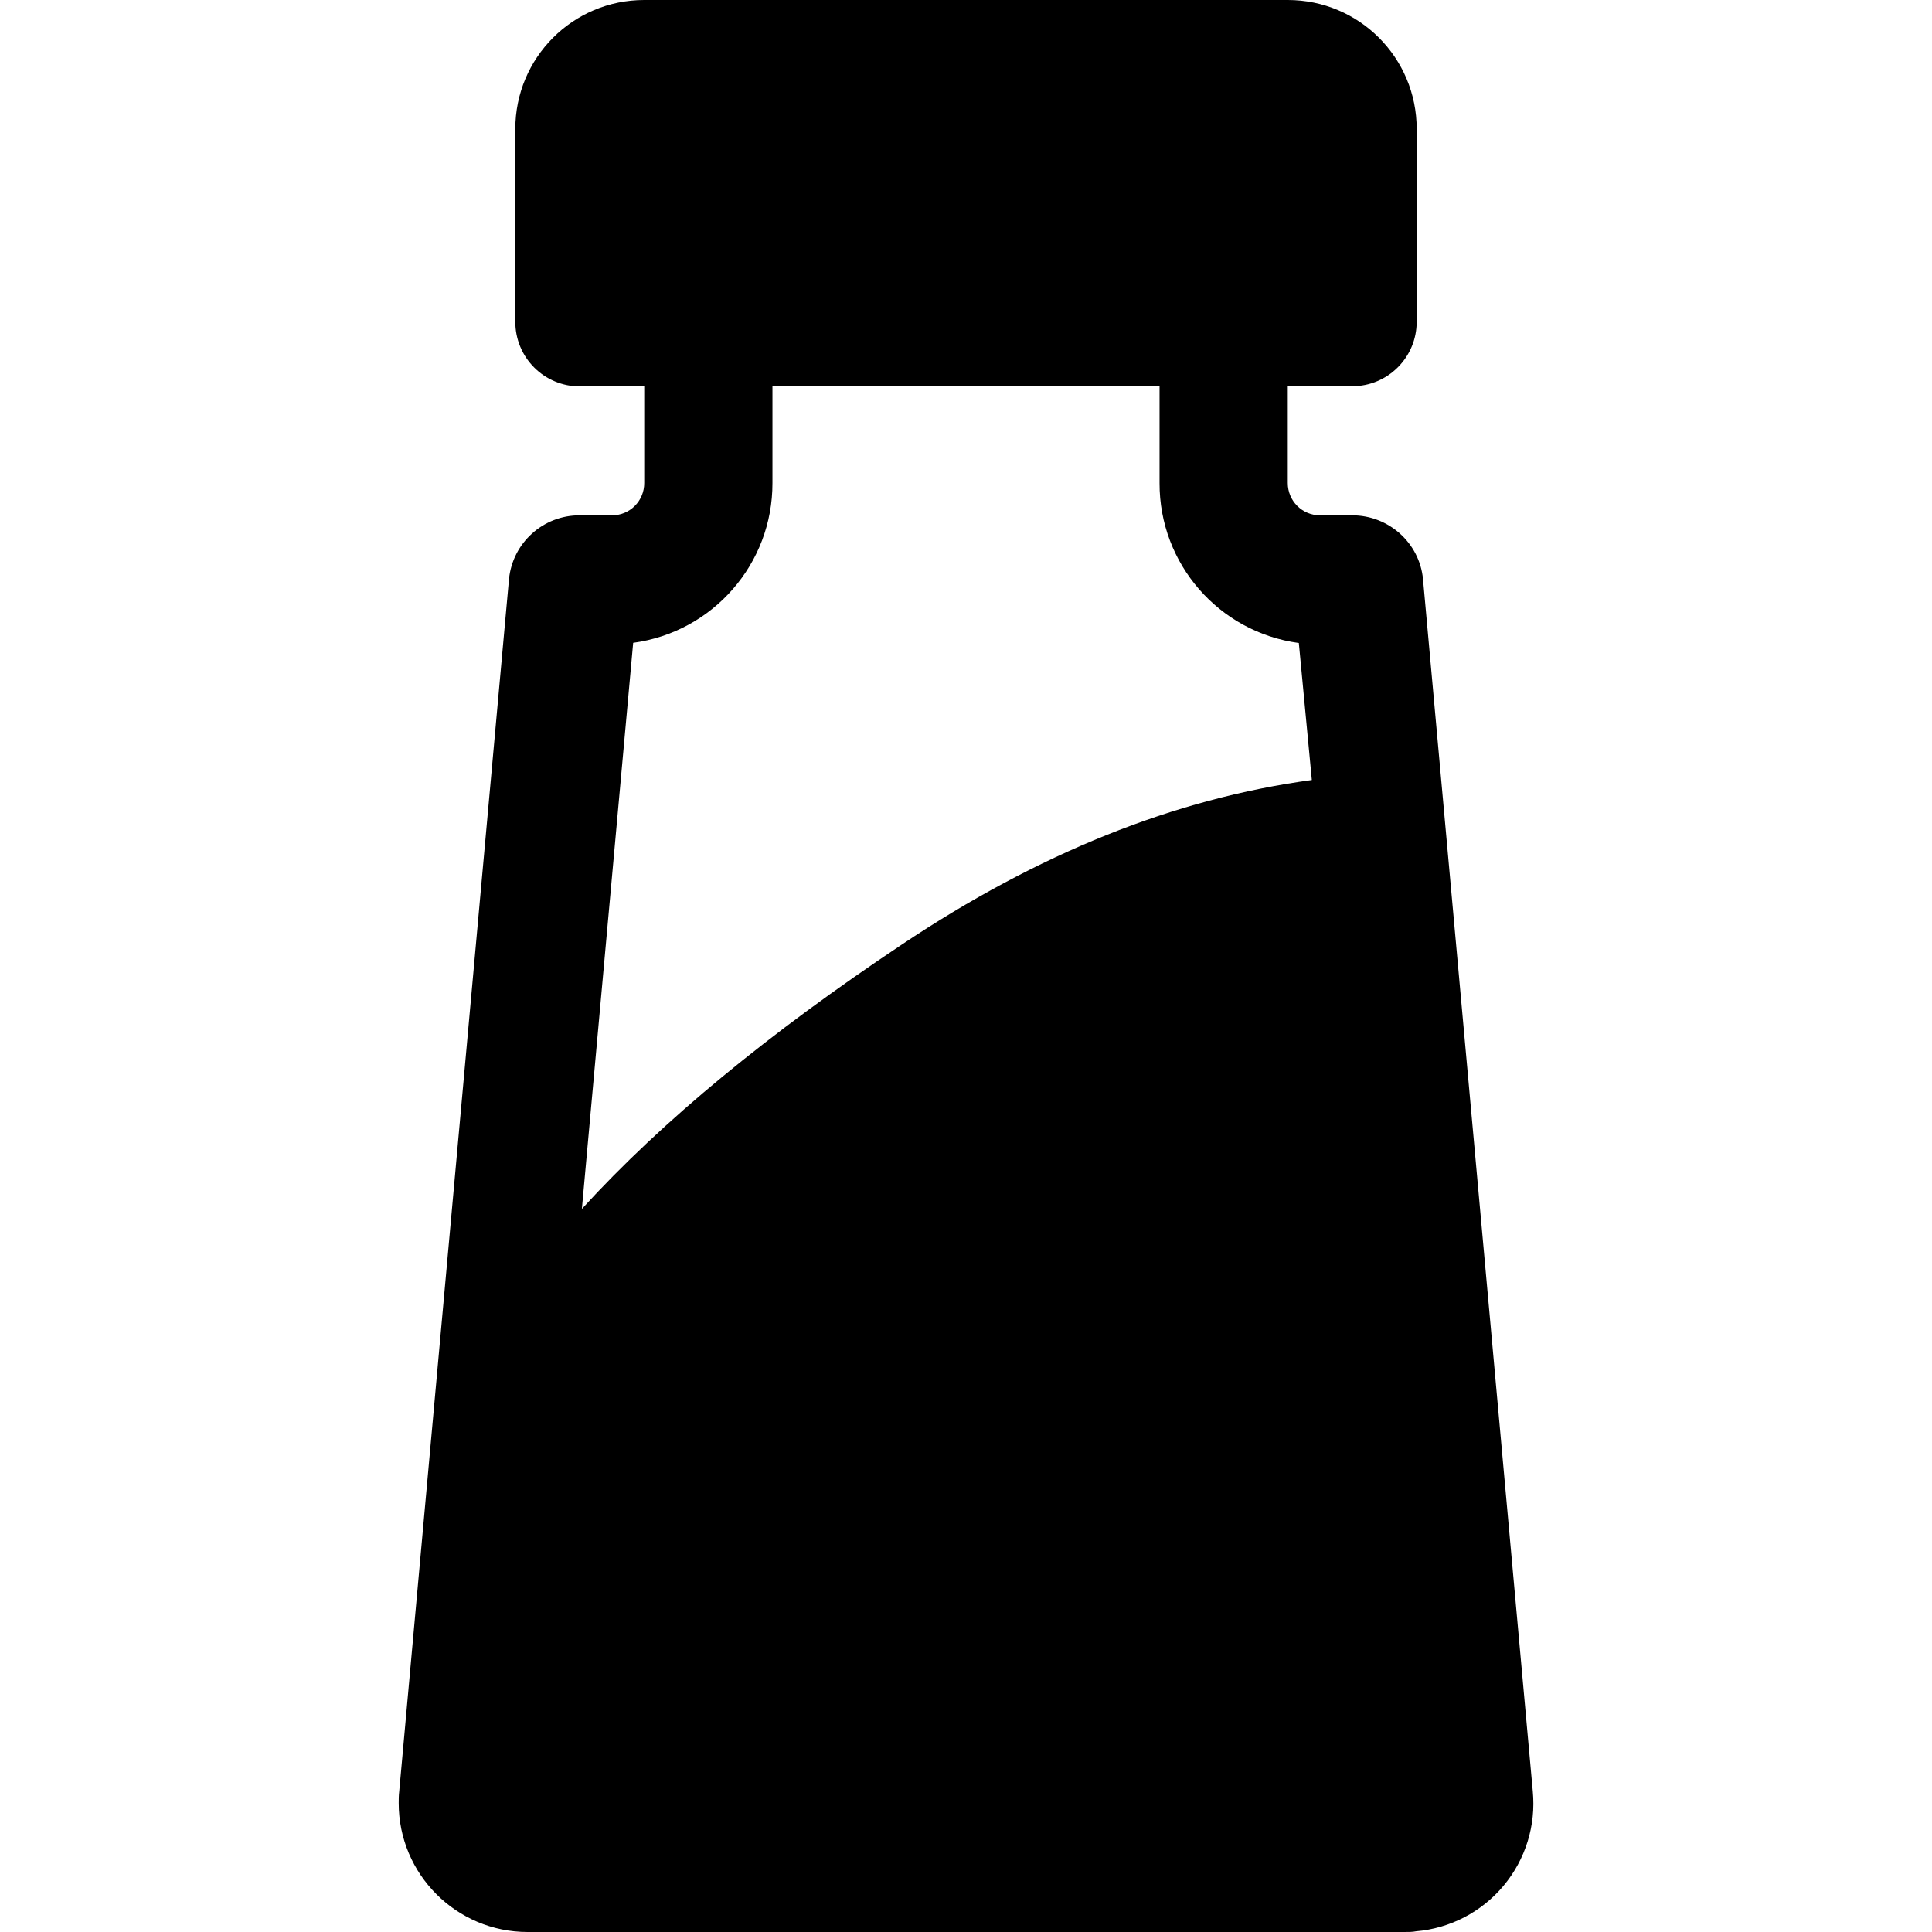
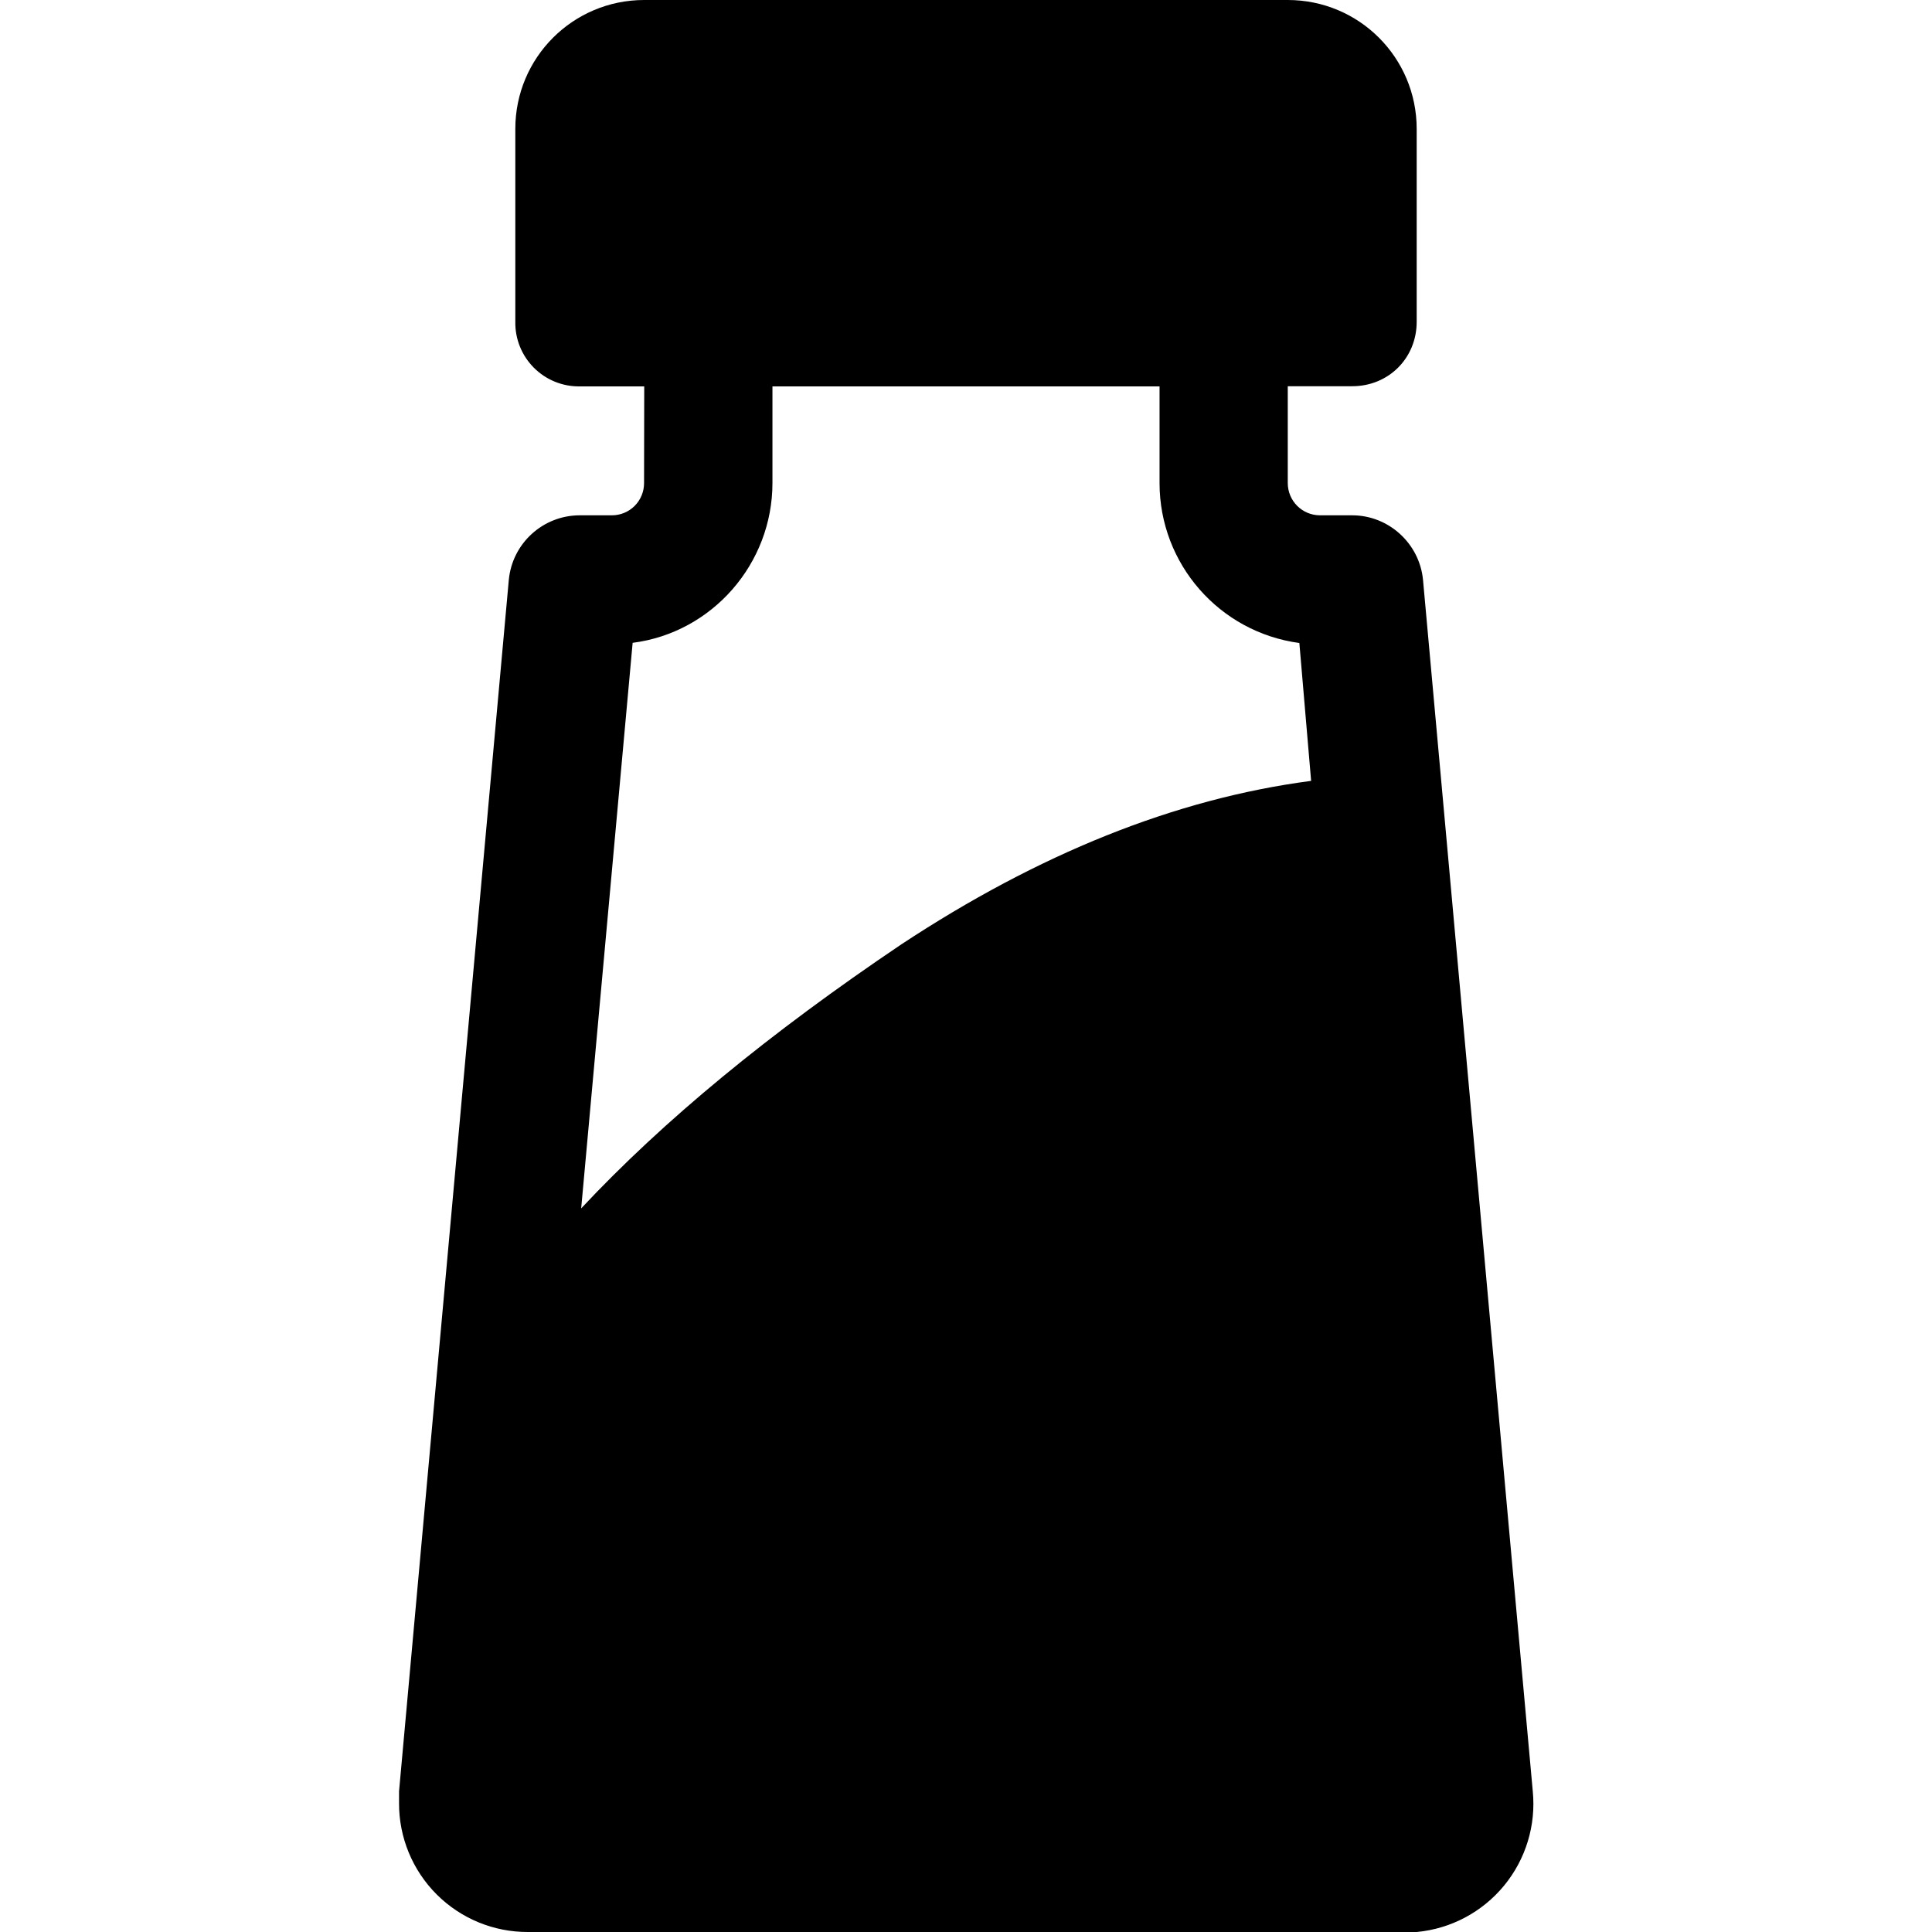
<svg xmlns="http://www.w3.org/2000/svg" width="11" height="11">
-   <path style="stroke:none;fill-rule:nonzero;fill:#000;fill-opacity:1" d="M4.398 2.2v.55a.916.916 0 0 1-.793.91l-.292 3.223c.46-.504 1.07-1.004 1.82-1.504.777-.52 1.554-.832 2.336-.938l-.074-.78a.916.916 0 0 1-.793-.911V2.2zm-.73 0h-.367a.367.367 0 0 1-.367-.368V.734c0-.406.328-.734.734-.734h3.664c.406 0 .734.328.734.734v1.098a.367.367 0 0 1-.367.367h-.367v.551c0 .102.082.184.184.184h.183c.207 0 .383.156.403.363l.625 6.902a.73.73 0 0 1-.665.797C8.043 11 8.02 11 7.997 11H3.004a.734.734 0 0 1-.734-.734c0-.02 0-.043.003-.067l.625-6.902a.403.403 0 0 1 .403-.363h.183a.183.183 0 0 0 .184-.184zm0 0" />
+   <path style="stroke:none;fill-rule:nonzero;fill:#000;fill-opacity:1" d="M4.398 2.2v.55c0 .46-.343.852-.796.91L3.309 6.88c.468-.5 1.07-.996 1.824-1.504.777-.512 1.554-.828 2.332-.93l-.067-.785a.919.919 0 0 1-.796-.91V2.2zm-.73 0h-.367a.362.362 0 0 1-.367-.368V.734c0-.406.328-.734.734-.734h3.664c.406 0 .734.328.734.734v1.098c0 .207-.16.367-.367.367h-.367v.551c0 .102.082.184.184.184h.183c.207 0 .383.16.403.367l.625 6.898a.733.733 0 0 1-.66.801H3.007a.731.731 0 0 1-.735-.734v-.067l.625-6.898a.406.406 0 0 1 .403-.367h.183a.183.183 0 0 0 .184-.184zm0 0" />
</svg>
